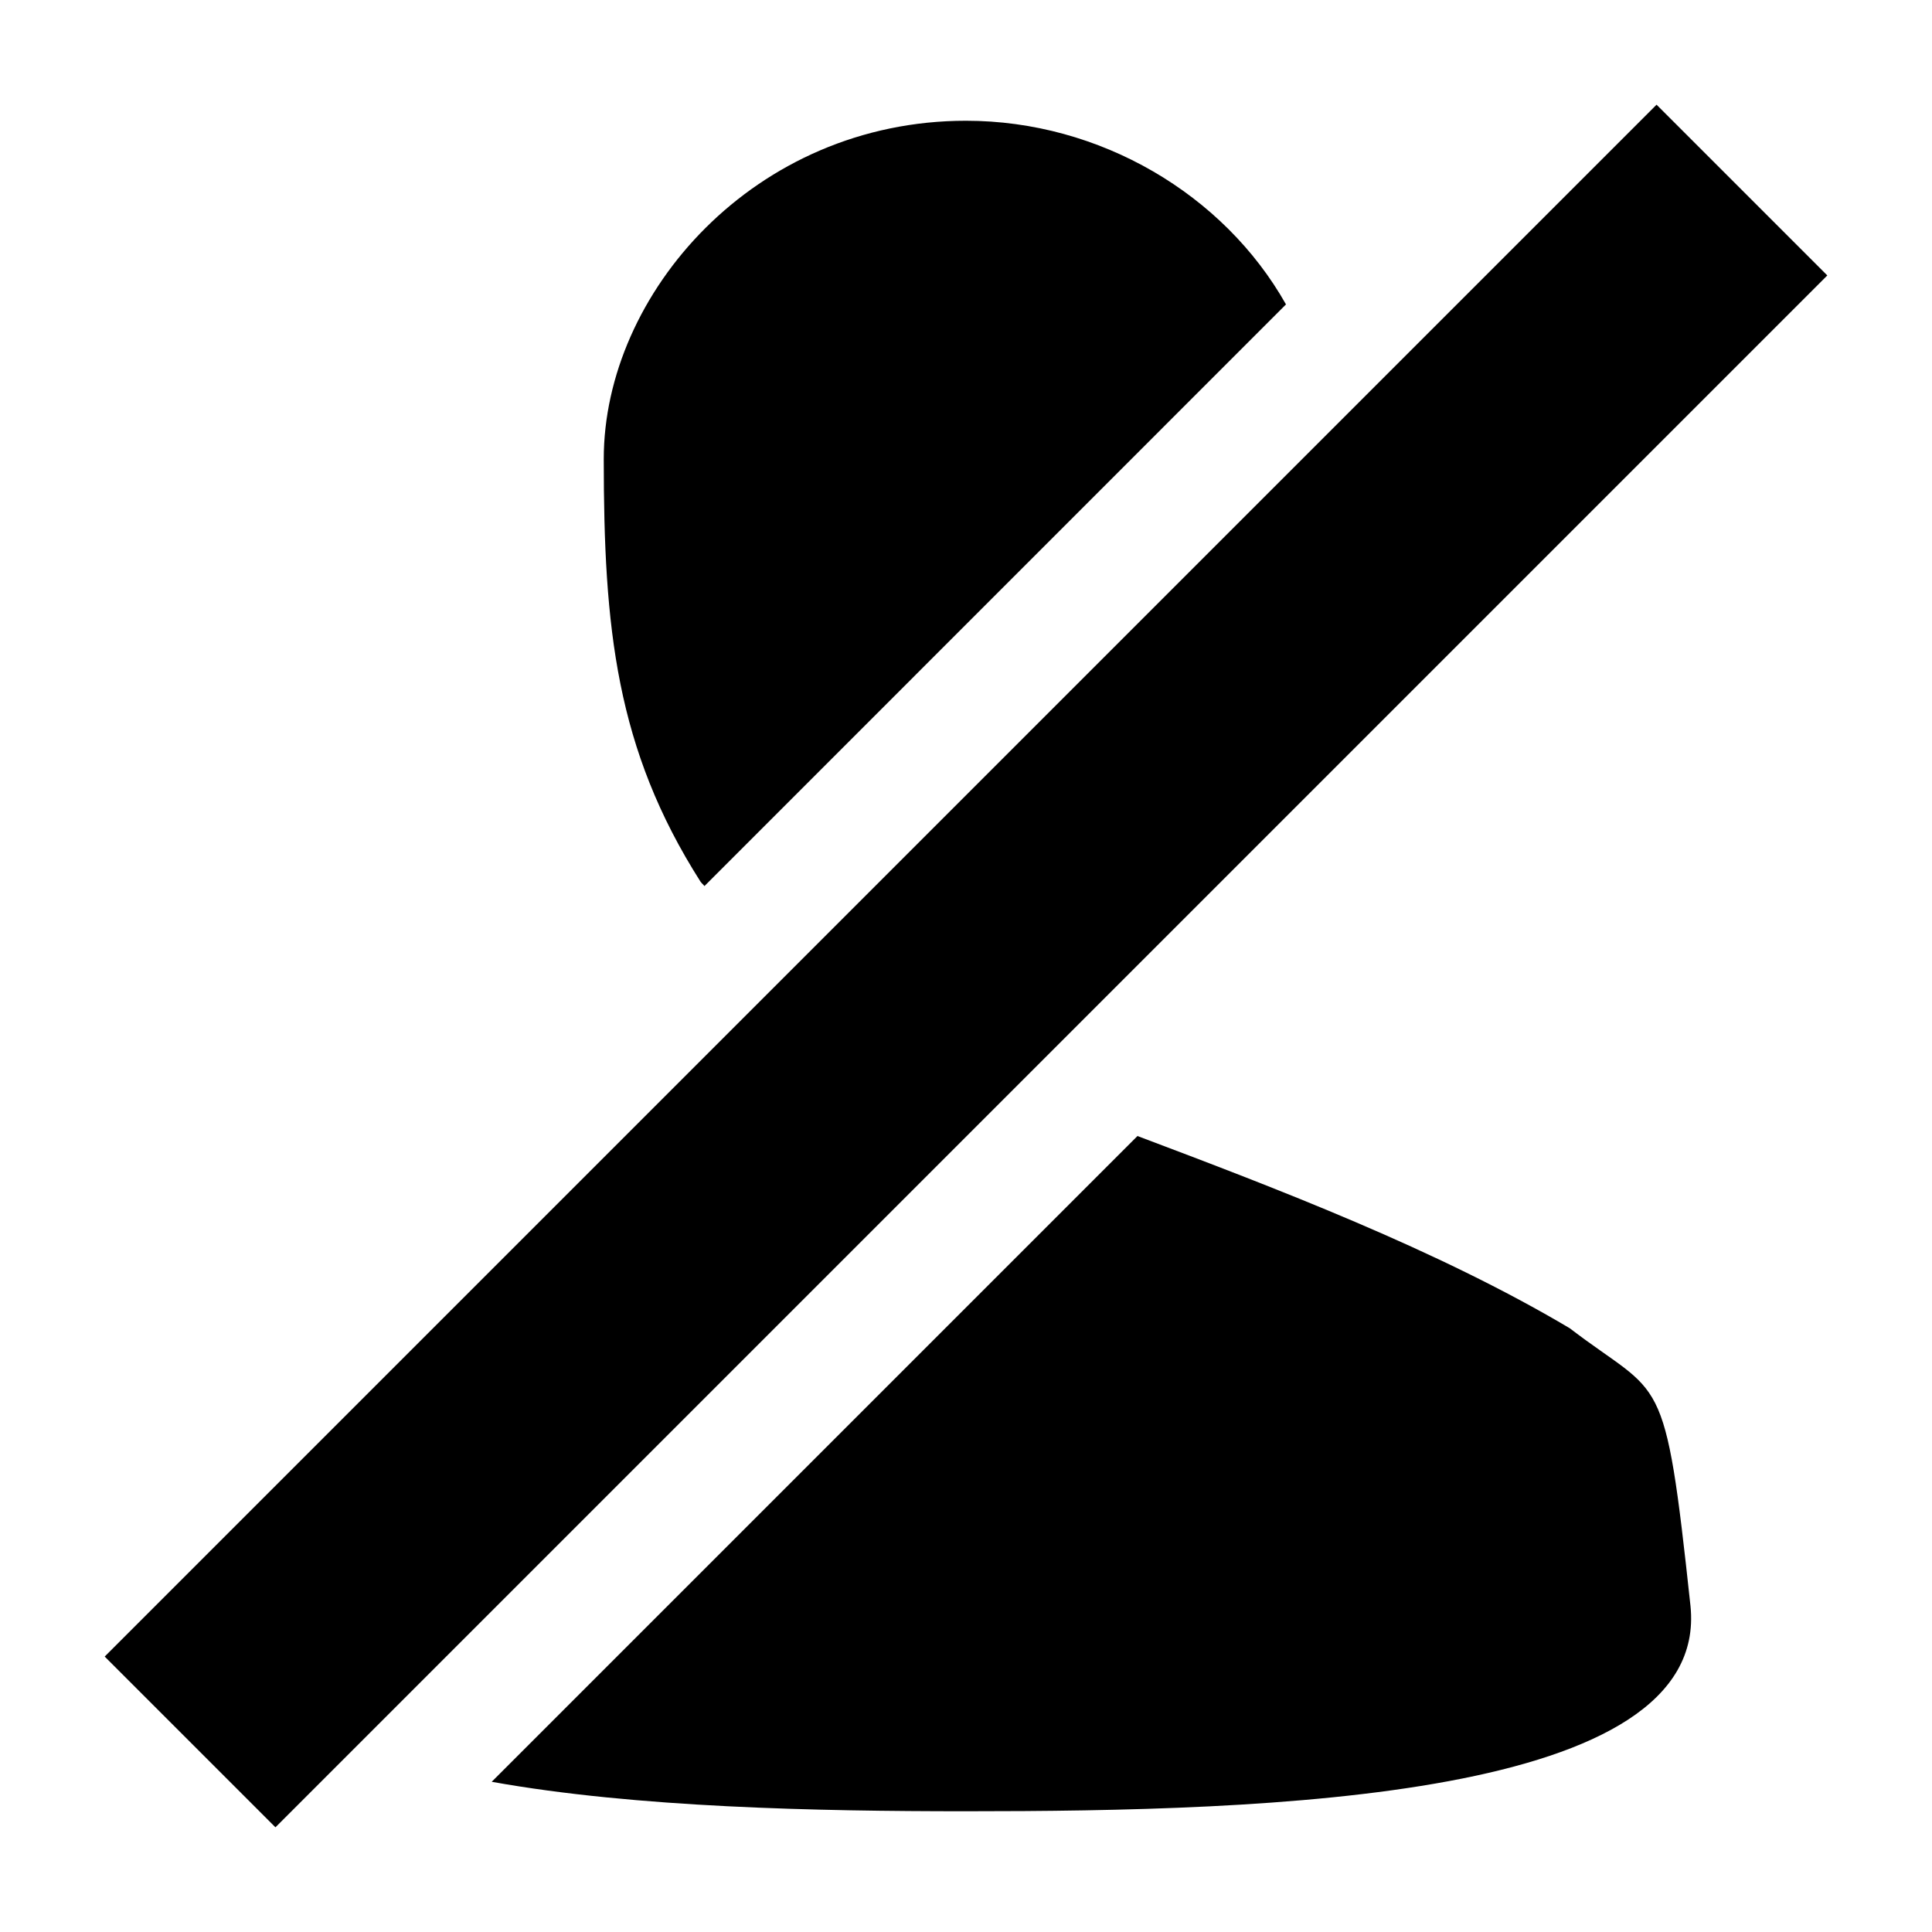
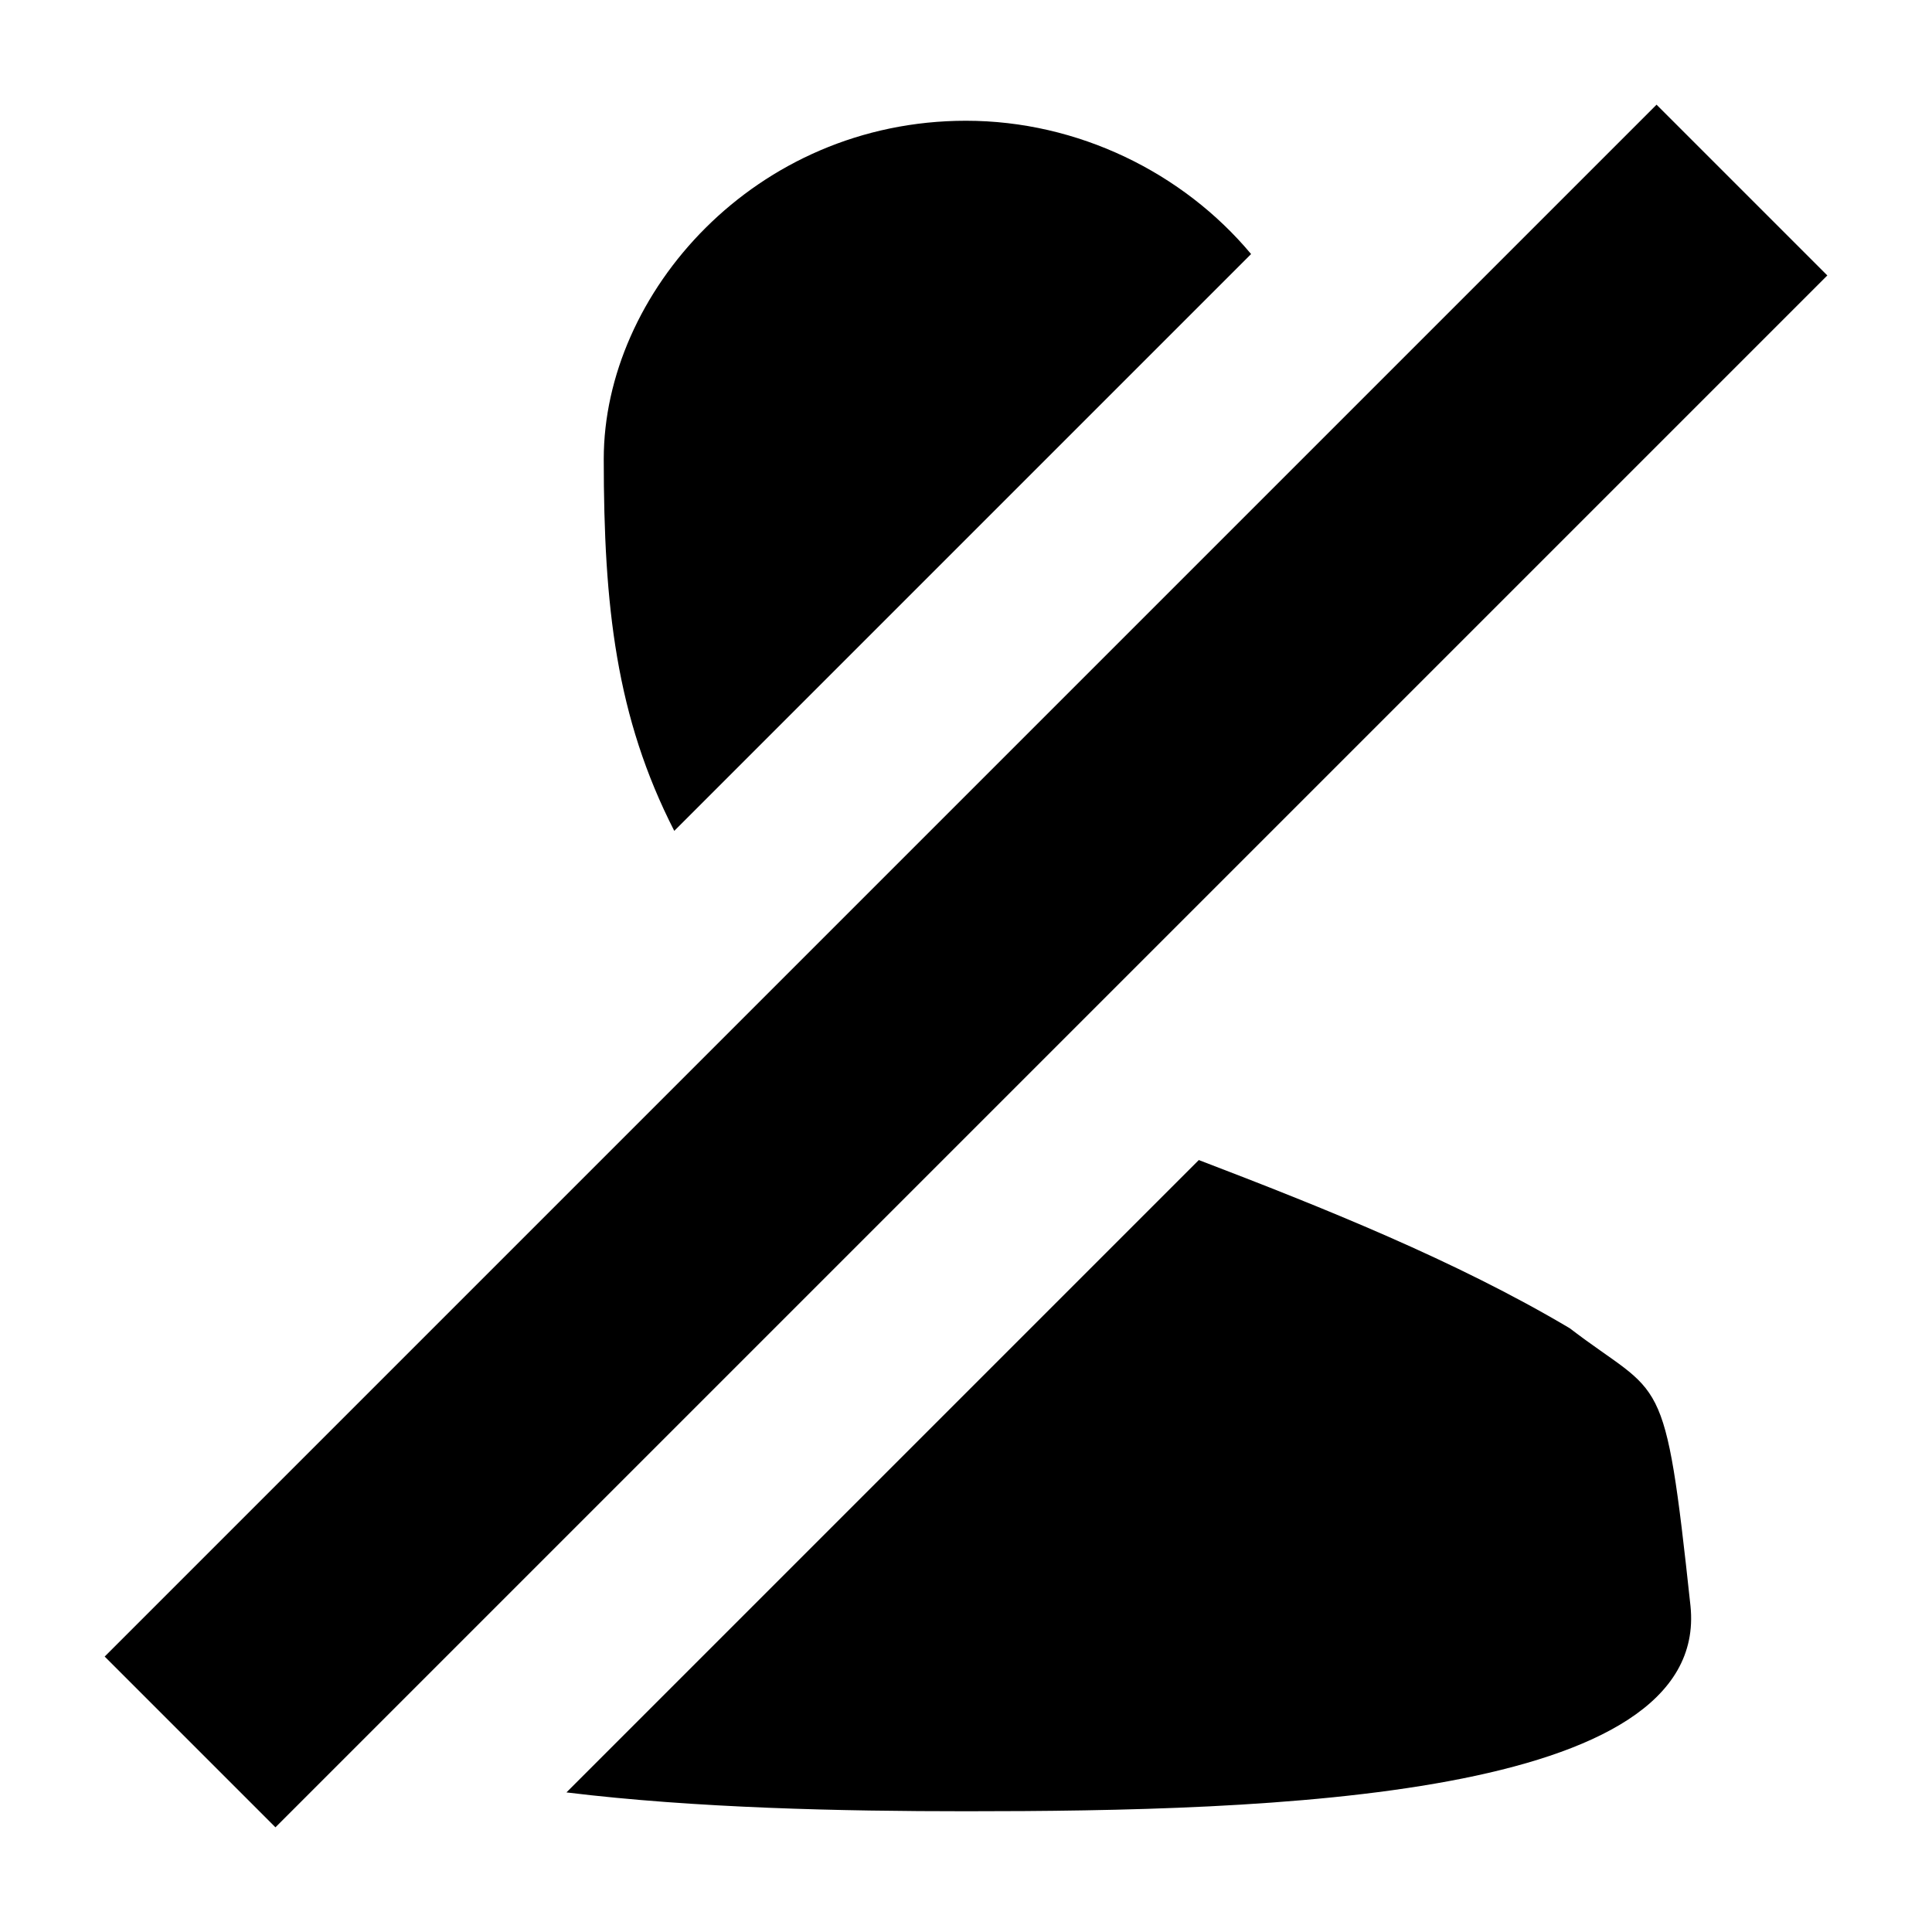
<svg xmlns="http://www.w3.org/2000/svg" id="svg4" version="1.1" width="16" height="16" viewbox="0 0 16 16">
  <defs id="defs8" />
-   <path d="M 8 1 C 6.25 1 5 2.431 5 3.801 C 5 5.201 5.101 6.201 5.801 7.301 C 5.811 7.315 5.823 7.324 5.834 7.338 L 10.65 2.521 C 10.135 1.608 9.108 1 8 1 z M 9.42 9.408 L 4.072 14.756 C 5.269 14.971 6.773 15 8 15 C 10.5 15 14.163 14.901 14 13.301 C 13.785 11.301 13.77 11.59 13 11 C 11.906 10.35 10.566 9.84 9.42 9.408 z " id="path2" />
-   <path id="path863" d="M 13.719 0.867 L 0.867 13.719 L 2.281 15.133 L 15.133 2.281 L 13.719 0.867 z " style="color:#000000;font-style:normal;font-variant:normal;font-weight:normal;font-stretch:normal;font-size:medium;line-height:normal;font-family:sans-serif;font-variant-ligatures:normal;font-variant-position:normal;font-variant-caps:normal;font-variant-numeric:normal;font-variant-alternates:normal;font-variant-east-asian:normal;font-feature-settings:normal;font-variation-settings:normal;text-indent:0;text-align:start;text-decoration:none;text-decoration-line:none;text-decoration-style:solid;text-decoration-color:#000000;letter-spacing:normal;word-spacing:normal;text-transform:none;writing-mode:lr-tb;direction:ltr;text-orientation:mixed;dominant-baseline:auto;baseline-shift:baseline;text-anchor:start;white-space:normal;shape-padding:0;shape-margin:0;inline-size:0;clip-rule:nonzero;display:inline;overflow:visible;visibility:visible;isolation:auto;mix-blend-mode:normal;color-interpolation:sRGB;color-interpolation-filters:linearRGB;solid-color:#000000;solid-opacity:1;vector-effect:none;fill:#000000;fill-opacity:1;fill-rule:nonzero;stroke:none;stroke-width:2;stroke-linecap:butt;stroke-linejoin:miter;stroke-miterlimit:4;stroke-dasharray:none;stroke-dashoffset:0;stroke-opacity:1;color-rendering:auto;image-rendering:auto;shape-rendering:auto;text-rendering:auto;enable-background:accumulate;stop-color:#000000;stop-opacity:1;opacity:1" />
+   <path d="M 8 1 C 6.25 1 5 2.431 5 3.801 C 5 5.02 5.102 5.938 5.584 6.881 L 10.361 2.104 C 9.798 1.43 8.928 1 8 1 z M 9.928 9.607 L 4.691 14.844 C 5.763 14.975 6.975 15 8 15 C 10.5 15 14.163 14.901 14 13.301 C 13.785 11.301 13.77 11.59 13 11 C 12.059 10.441 10.953 9.999 9.928 9.607 z " id="path2" />
+   <path id="path835" d="M 1.574,14.426 14.426,1.574" style="fill:none;stroke:#000000;stroke-width:2;stroke-linecap:butt;stroke-linejoin:miter;stroke-miterlimit:4;stroke-dasharray:none;stroke-opacity:1" />
</svg>
